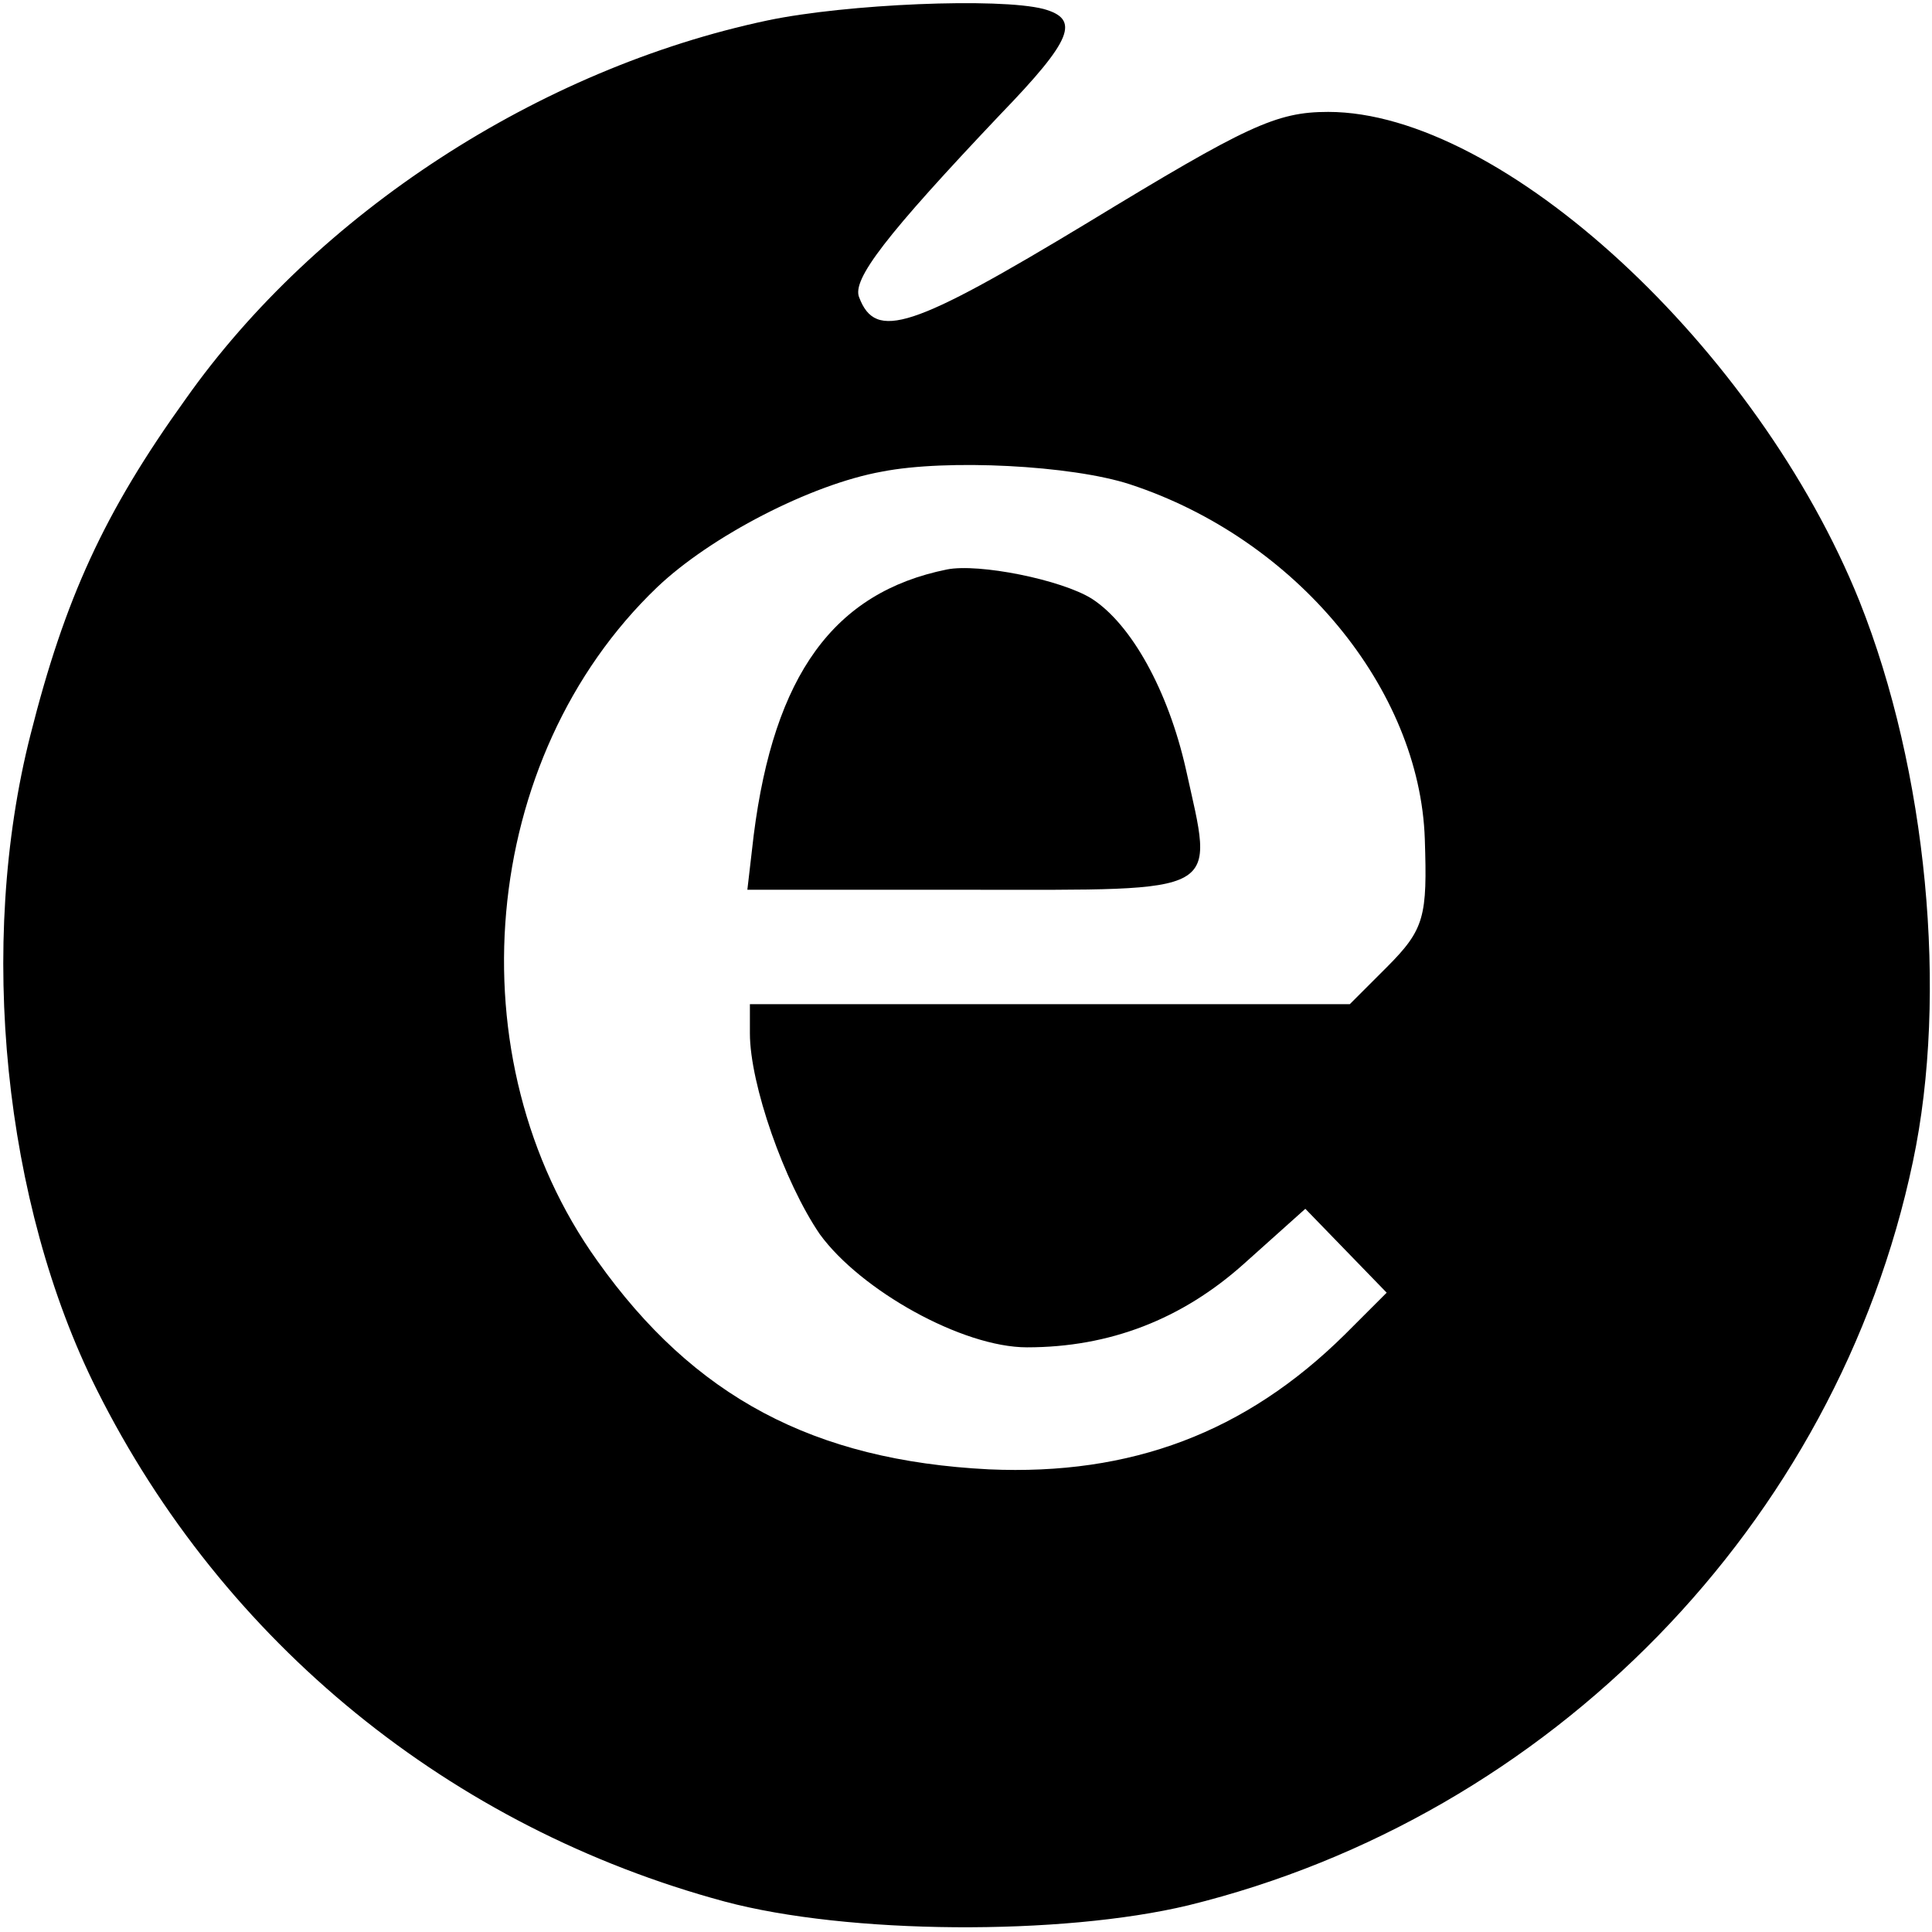
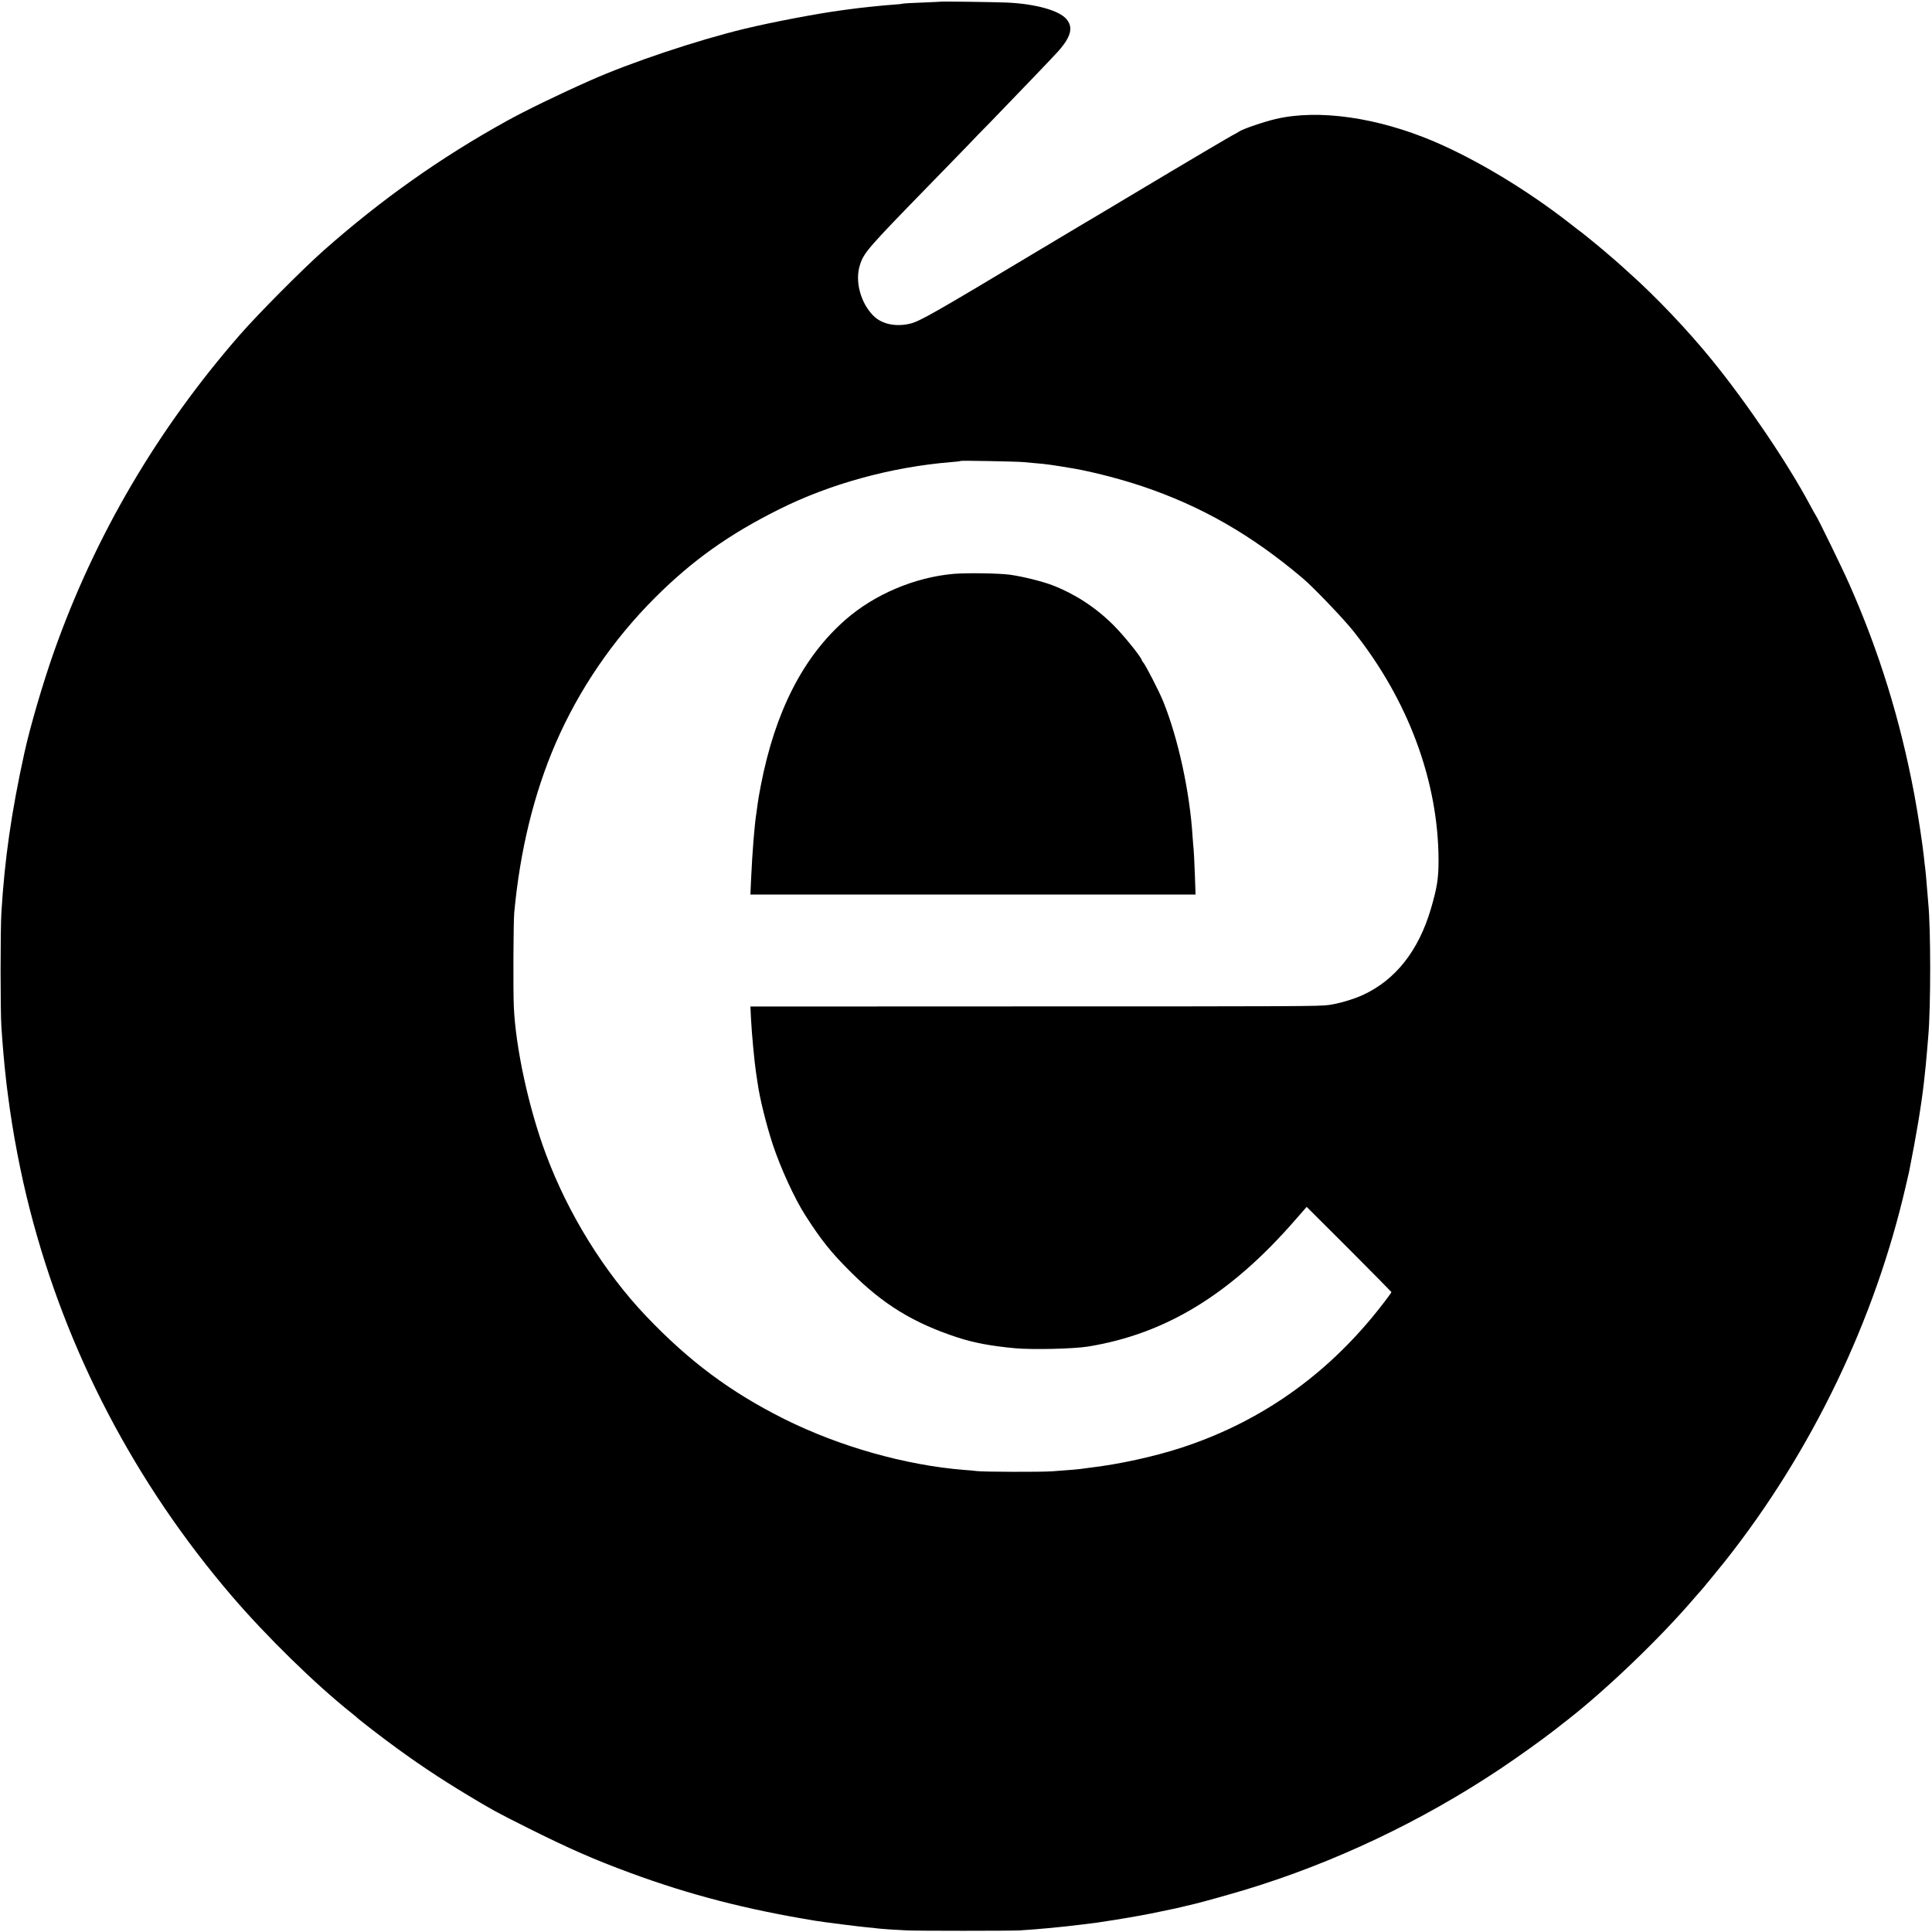
<svg xmlns="http://www.w3.org/2000/svg" version="1.0" width="16pt" height="16pt" viewBox="0 0 16 16" preserveAspectRatio="xMidYMid meet">
-   <g transform="translate(0,16) scale(0.010526,-0.010526)" fill="#000000" stroke="none">
-     <path d="M604 1504 c-180 -38 -355 -152 -458 -298 -64 -89 -95 -157 -122 -264 -42 -165 -21 -369 52 -515 100 -200 279 -345 494 -403 97 -26 265 -27 365 -3 285 70 510 300 570 585 28 132 11 308 -42 441 -80 199 -281 385 -418 385 -41 0 -64 -11 -189 -87 -139 -84 -167 -93 -180 -59 -6 14 21 49 111 144 57 59 63 75 34 83 -35 9 -155 4 -217 -9z m285 -365 c131 -43 228 -161 232 -279 2 -61 0 -71 -30 -101 l-29 -29 -236 0 -236 0 0 -23 c0 -40 27 -117 55 -158 32 -44 112 -89 163 -89 65 0 122 22 171 66 l48 43 32 -33 32 -33 -33 -33 c-78 -77 -168 -111 -280 -106 -138 7 -232 57 -308 164 -114 159 -93 396 47 530 42 40 121 81 177 91 51 10 149 5 195 -10z" />
-     <path d="M745 1072 c-89 -18 -136 -83 -152 -209 l-5 -43 175 0 c202 0 192 -5 170 95 -14 62 -43 114 -74 134 -24 15 -89 28 -114 23z" />
+   <g transform="translate(0,16) scale(0.000883,-0.000883)" fill="#000000" stroke="none">
+     <path d="M8817 18104 c-1 -1 -77 -4 -169 -8 -92 -3 -173 -8 -180 -10 -7 -3 -49 -7 -93 -10 -74 -4 -337 -32 -395 -41 -14 -2 -47 -7 -75 -10 -229 -30 -657 -111 -922 -175 -444 -107 -1074 -318 -1448 -485 -296 -131 -612 -285 -785 -381 -620 -343 -1176 -737 -1713 -1212 -199 -176 -615 -595 -788 -793 -772 -885 -1356 -1879 -1742 -2969 -106 -301 -223 -700 -278 -950 -122 -555 -186 -1000 -216 -1500 -10 -165 -10 -924 0 -1070 13 -192 26 -340 43 -490 4 -43 7 -62 19 -155 44 -344 117 -729 205 -1070 341 -1330 988 -2567 1895 -3625 324 -378 782 -826 1120 -1095 28 -22 52 -42 55 -46 10 -11 198 -157 290 -225 254 -189 475 -337 749 -502 236 -142 257 -153 561 -306 395 -197 618 -295 965 -423 560 -206 1087 -342 1735 -448 64 -11 413 -55 480 -61 41 -3 84 -8 95 -10 11 -2 65 -6 120 -10 55 -3 127 -7 160 -9 85 -5 975 -5 1060 0 186 12 382 30 590 56 118 14 141 17 310 44 161 26 306 52 430 79 39 8 82 17 95 20 14 2 66 14 115 26 50 12 97 23 105 25 68 16 318 86 465 130 834 252 1658 643 2394 1134 179 120 386 268 521 373 41 33 91 71 110 86 368 287 871 770 1185 1137 33 39 63 72 66 75 7 6 182 220 230 280 812 1027 1403 2255 1694 3520 15 63 29 124 31 135 67 337 112 606 138 830 10 84 26 243 31 315 3 41 8 95 10 120 24 269 24 1011 0 1250 -2 19 -6 73 -10 120 -9 114 -14 168 -19 210 -3 19 -8 62 -11 95 -12 119 -57 414 -91 595 -132 701 -329 1337 -609 1970 -70 158 -295 619 -314 645 -4 5 -30 51 -56 100 -205 385 -591 956 -920 1360 -228 281 -530 598 -780 820 -55 49 -102 92 -105 95 -3 3 -34 30 -70 60 -36 30 -67 57 -70 60 -9 9 -164 135 -191 156 -15 10 -73 55 -130 100 -393 305 -859 586 -1259 757 -532 226 -1084 305 -1485 211 -111 -26 -308 -93 -346 -119 -21 -14 -41 -25 -43 -25 -6 0 -450 -262 -971 -574 -230 -138 -435 -260 -455 -271 -19 -11 -197 -118 -395 -236 -992 -595 -1130 -674 -1221 -695 -136 -32 -266 -3 -344 76 -120 122 -173 324 -125 474 37 117 73 158 654 754 152 156 309 318 350 360 40 43 139 145 220 227 230 238 563 584 622 649 132 143 159 237 92 316 -68 82 -292 144 -558 156 -125 5 -623 12 -628 8z m783 -4318 c25 -3 79 -7 120 -11 89 -7 147 -15 355 -50 172 -30 429 -96 636 -165 554 -186 1027 -456 1509 -865 98 -83 379 -376 472 -493 515 -645 799 -1410 800 -2153 0 -169 -14 -256 -73 -457 -116 -390 -330 -661 -633 -802 -87 -41 -236 -85 -326 -96 -99 -12 -240 -13 -2843 -13 l-2579 -1 6 -122 c7 -136 32 -400 46 -493 5 -33 12 -78 15 -100 19 -141 82 -393 141 -574 74 -224 206 -512 308 -671 151 -235 243 -350 430 -535 301 -300 582 -472 991 -607 159 -52 318 -82 545 -103 161 -15 551 -6 685 16 727 118 1335 489 1940 1184 33 38 71 82 85 97 l25 29 398 -397 c218 -219 397 -400 397 -402 0 -9 -111 -154 -189 -247 -482 -578 -1079 -984 -1781 -1213 -254 -83 -588 -156 -855 -187 -27 -3 -61 -8 -75 -10 -27 -5 -116 -12 -280 -24 -104 -8 -643 -6 -710 2 -19 3 -73 8 -120 11 -547 44 -1166 219 -1680 475 -508 254 -895 542 -1300 967 -394 415 -731 958 -940 1519 -161 431 -284 996 -301 1385 -7 157 -4 794 4 880 54 584 185 1118 388 1588 219 505 538 973 933 1367 348 348 695 595 1165 829 478 239 1052 396 1611 442 47 3 87 8 90 11 5 5 524 -5 590 -11z" />
+     <path d="M8945 12738 c-365 -32 -743 -192 -1015 -430 -398 -348 -660 -862 -794 -1553 -14 -71 -28 -152 -31 -180 -3 -27 -8 -61 -10 -75 -18 -107 -39 -369 -51 -632 l-6 -138 2087 0 2088 0 -7 199 c-4 109 -9 210 -11 223 -2 12 -6 68 -10 123 -26 417 -135 919 -274 1263 -38 96 -173 357 -191 372 -4 3 -9 12 -12 21 -16 41 -173 235 -268 329 -165 164 -358 289 -566 370 -96 37 -289 85 -404 100 -104 14 -402 18 -525 8z" />
  </g>
</svg>
